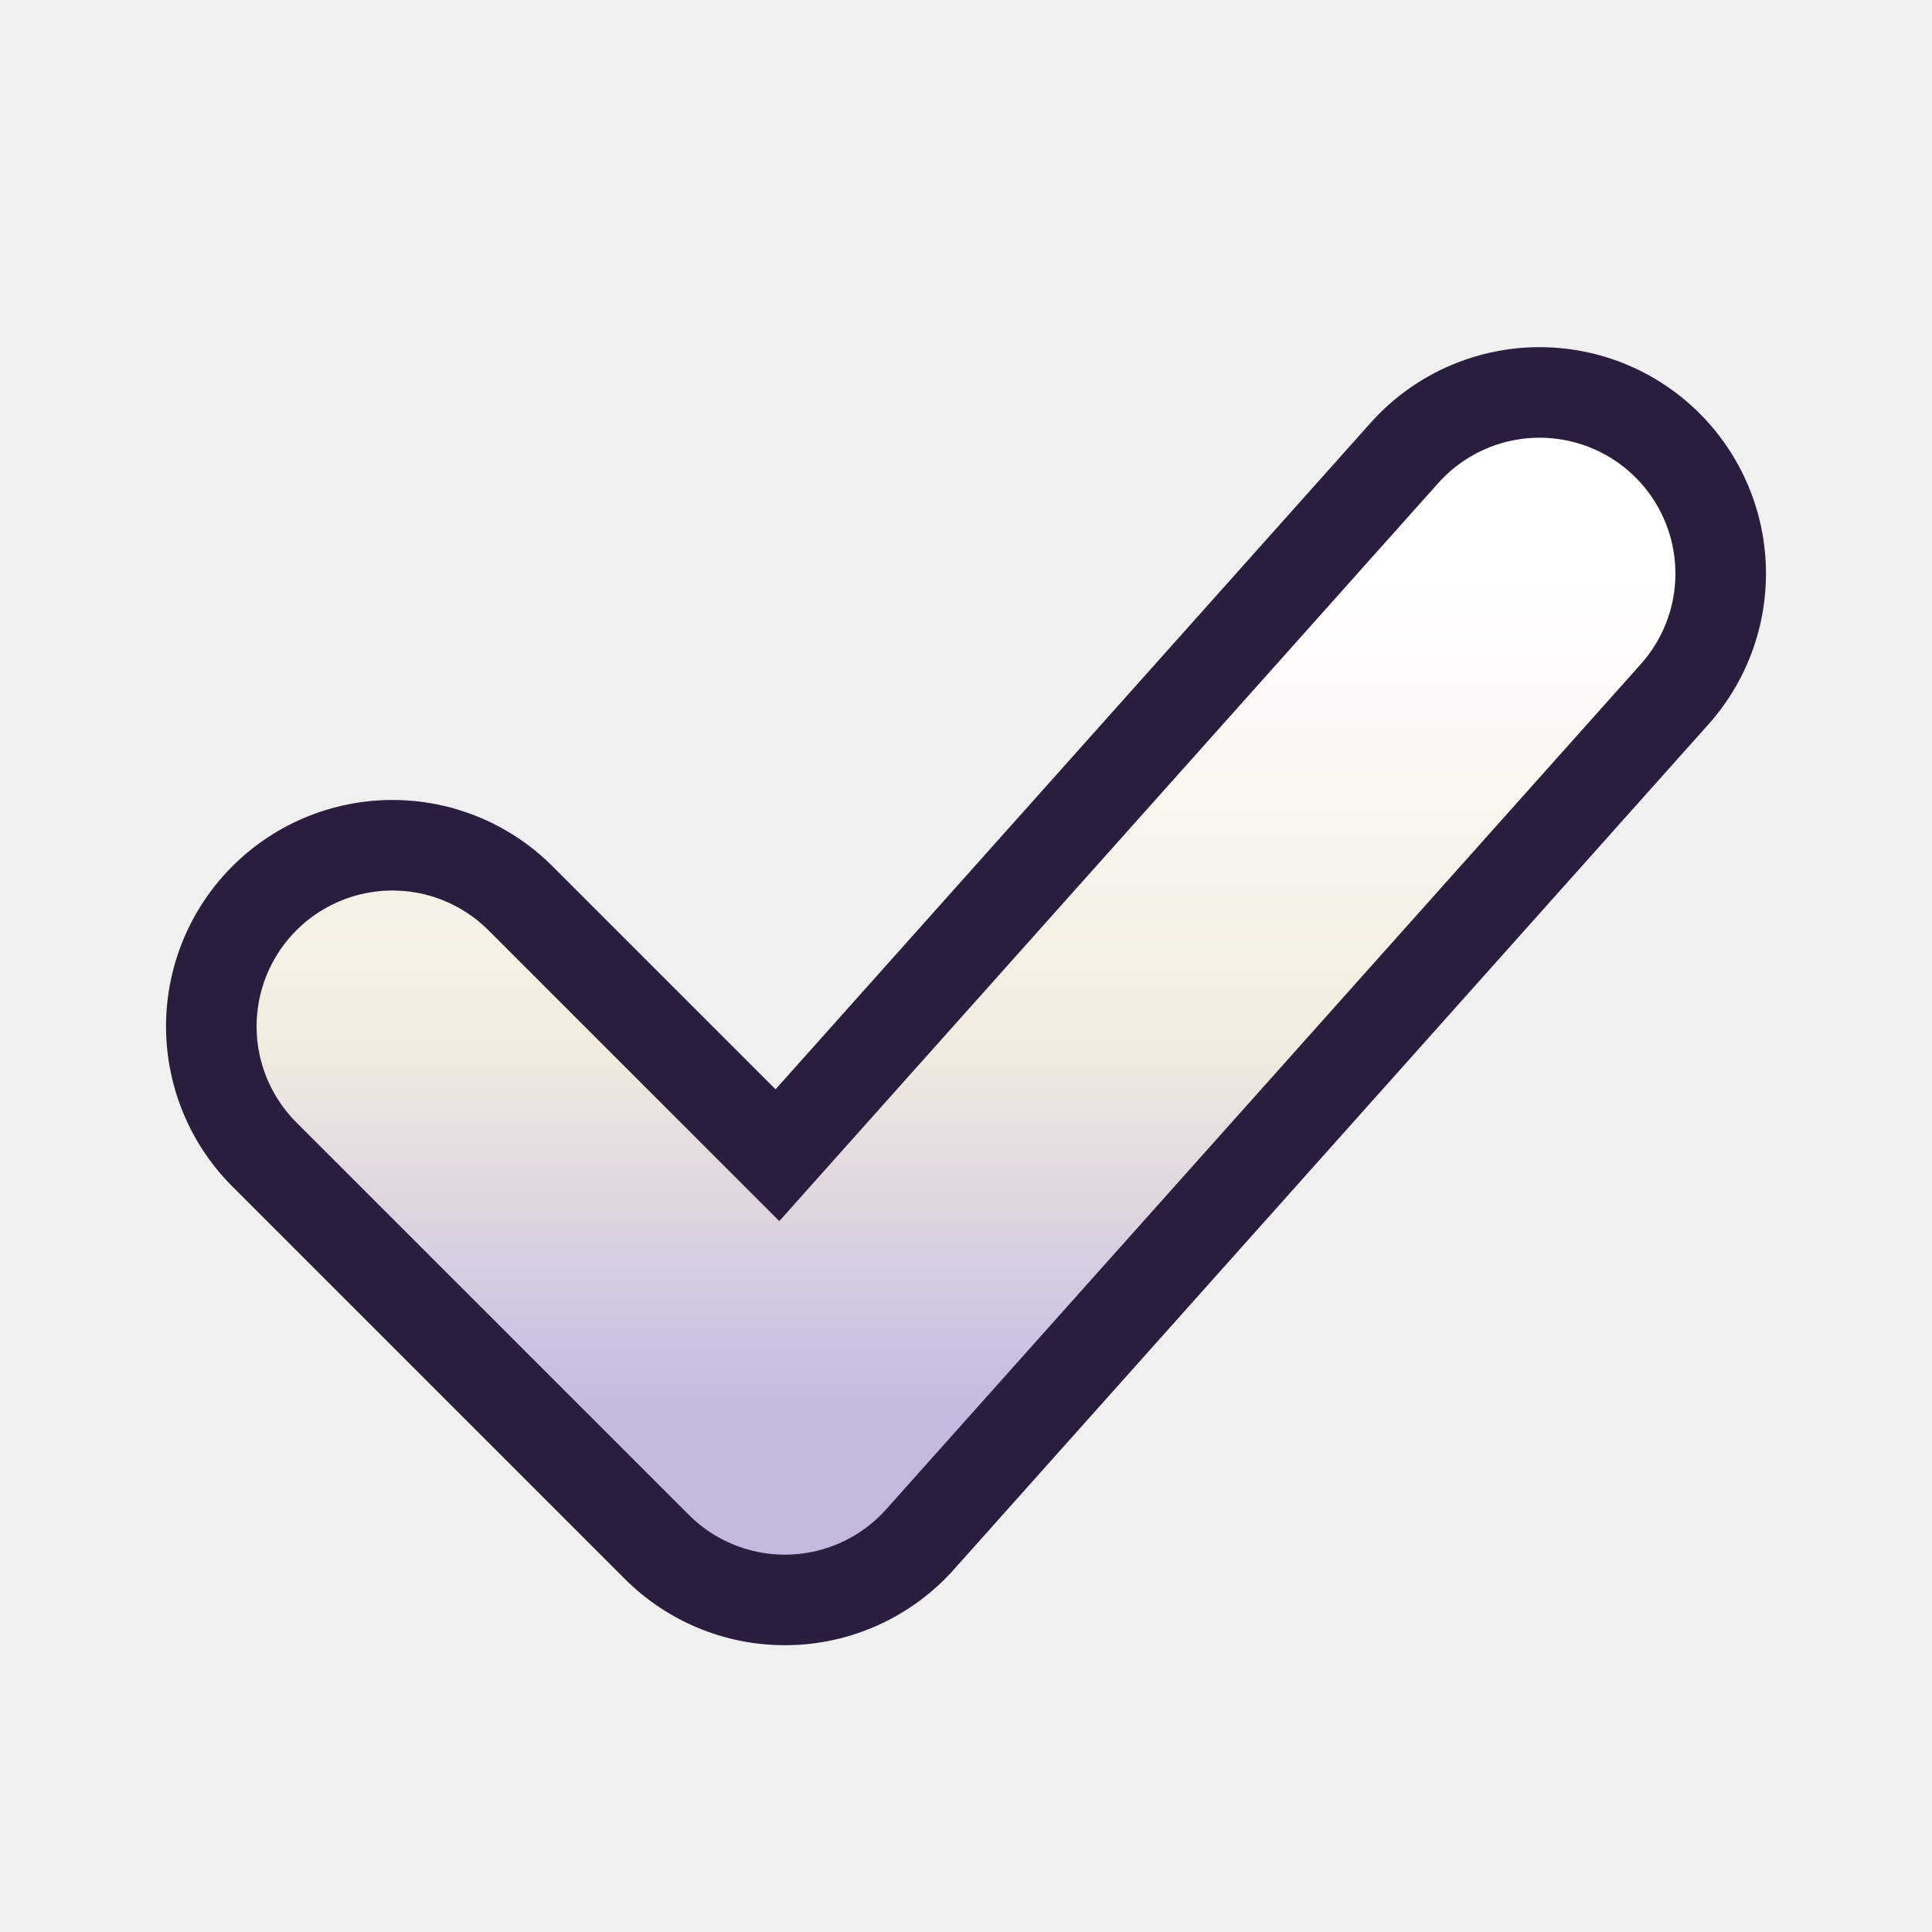
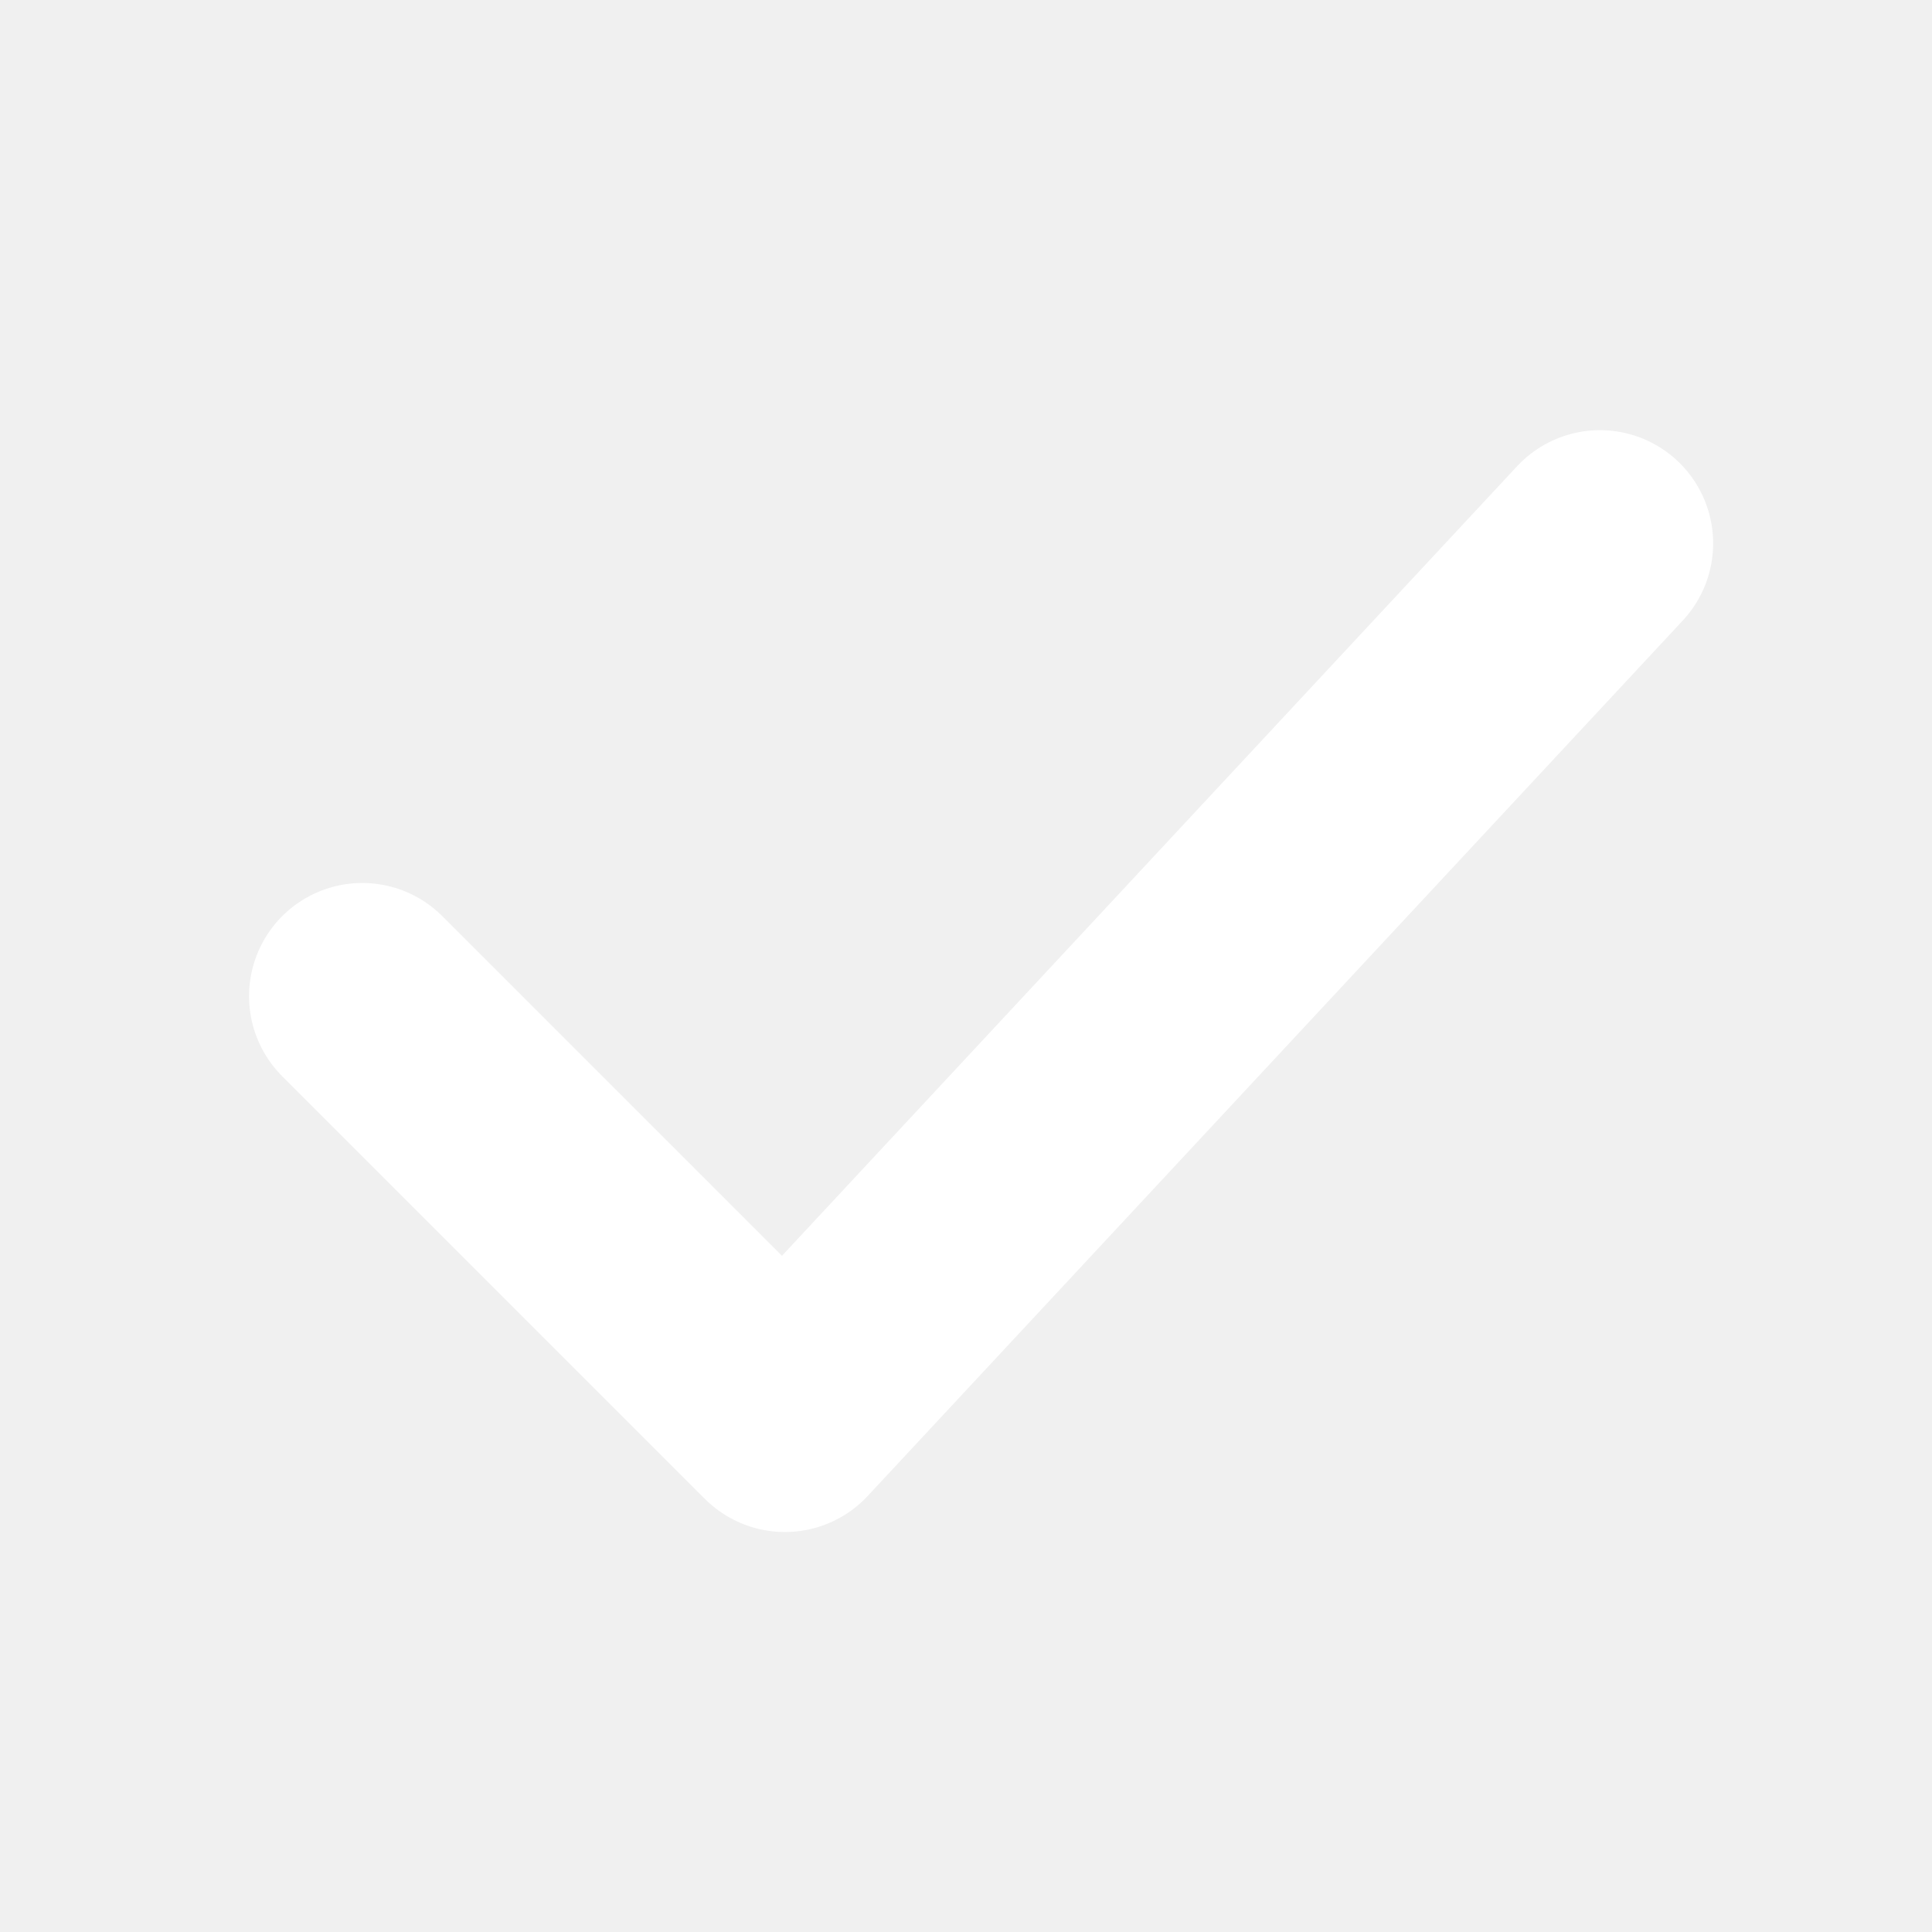
<svg xmlns="http://www.w3.org/2000/svg" width="128" height="128" viewBox="0 0 64 64">
-   <defs>
-     <linearGradient id="g" x1="0" y1="0" x2="0" y2="1">
-       <stop offset="0" stop-color="#ffffff" />
-       <stop offset="0.55" stop-color="#f3ecdf" />
-       <stop offset="1" stop-color="#c4b8e0" />
-     </linearGradient>
-   </defs>
-   <path d="M13 34 L26 47 L51 19" fill="none" stroke="#2a1d3d" stroke-width="15" stroke-linecap="round" stroke-linejoin="round" />
-   <path d="M13 34 L26 47 L51 19" fill="none" stroke="url(#g)" stroke-width="9" stroke-linecap="round" stroke-linejoin="round" />
+   <path d="M12 33 L26 47 L53 18" fill="none" stroke="#ffffff" stroke-width="7.5" stroke-linecap="round" stroke-linejoin="round" />
</svg>
